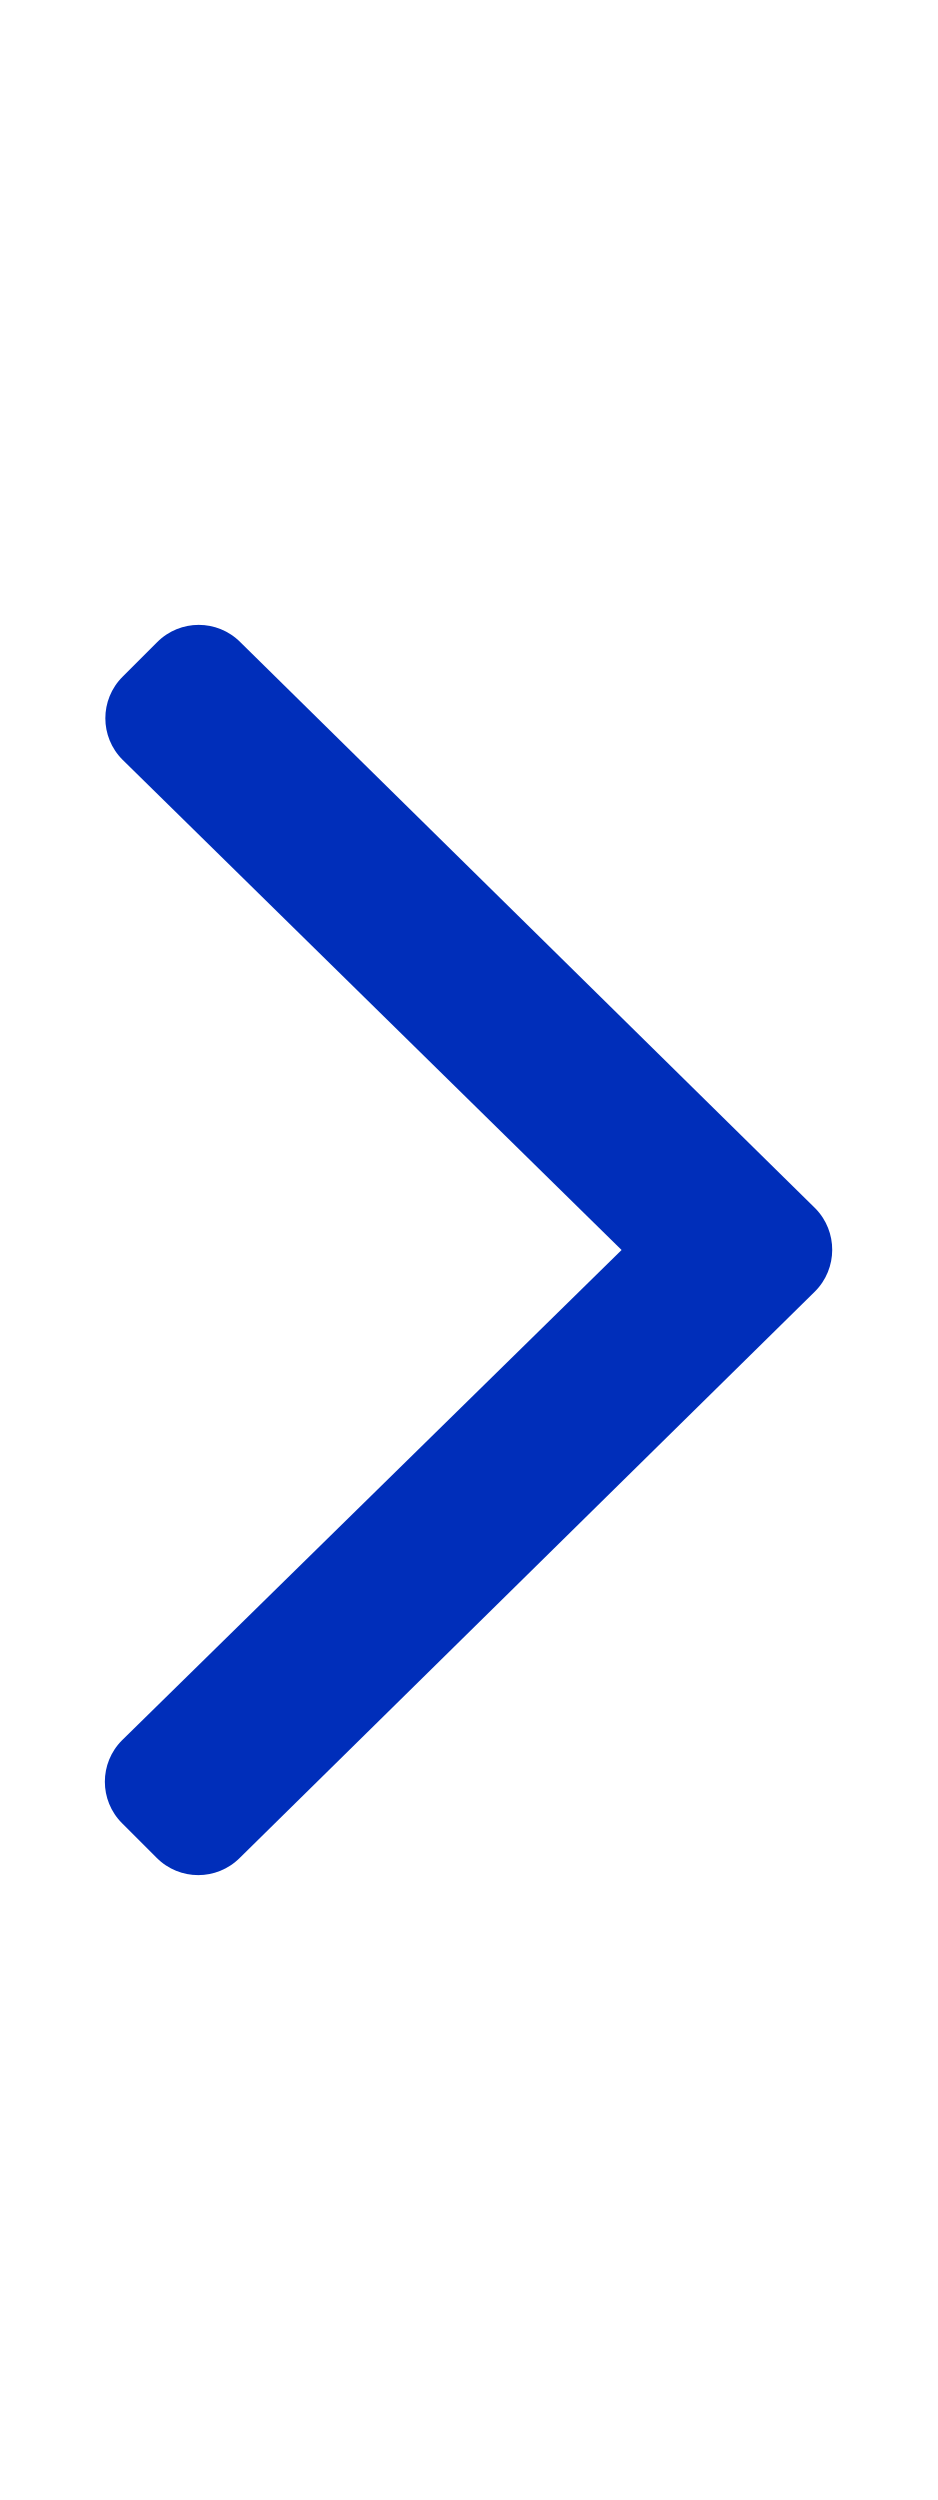
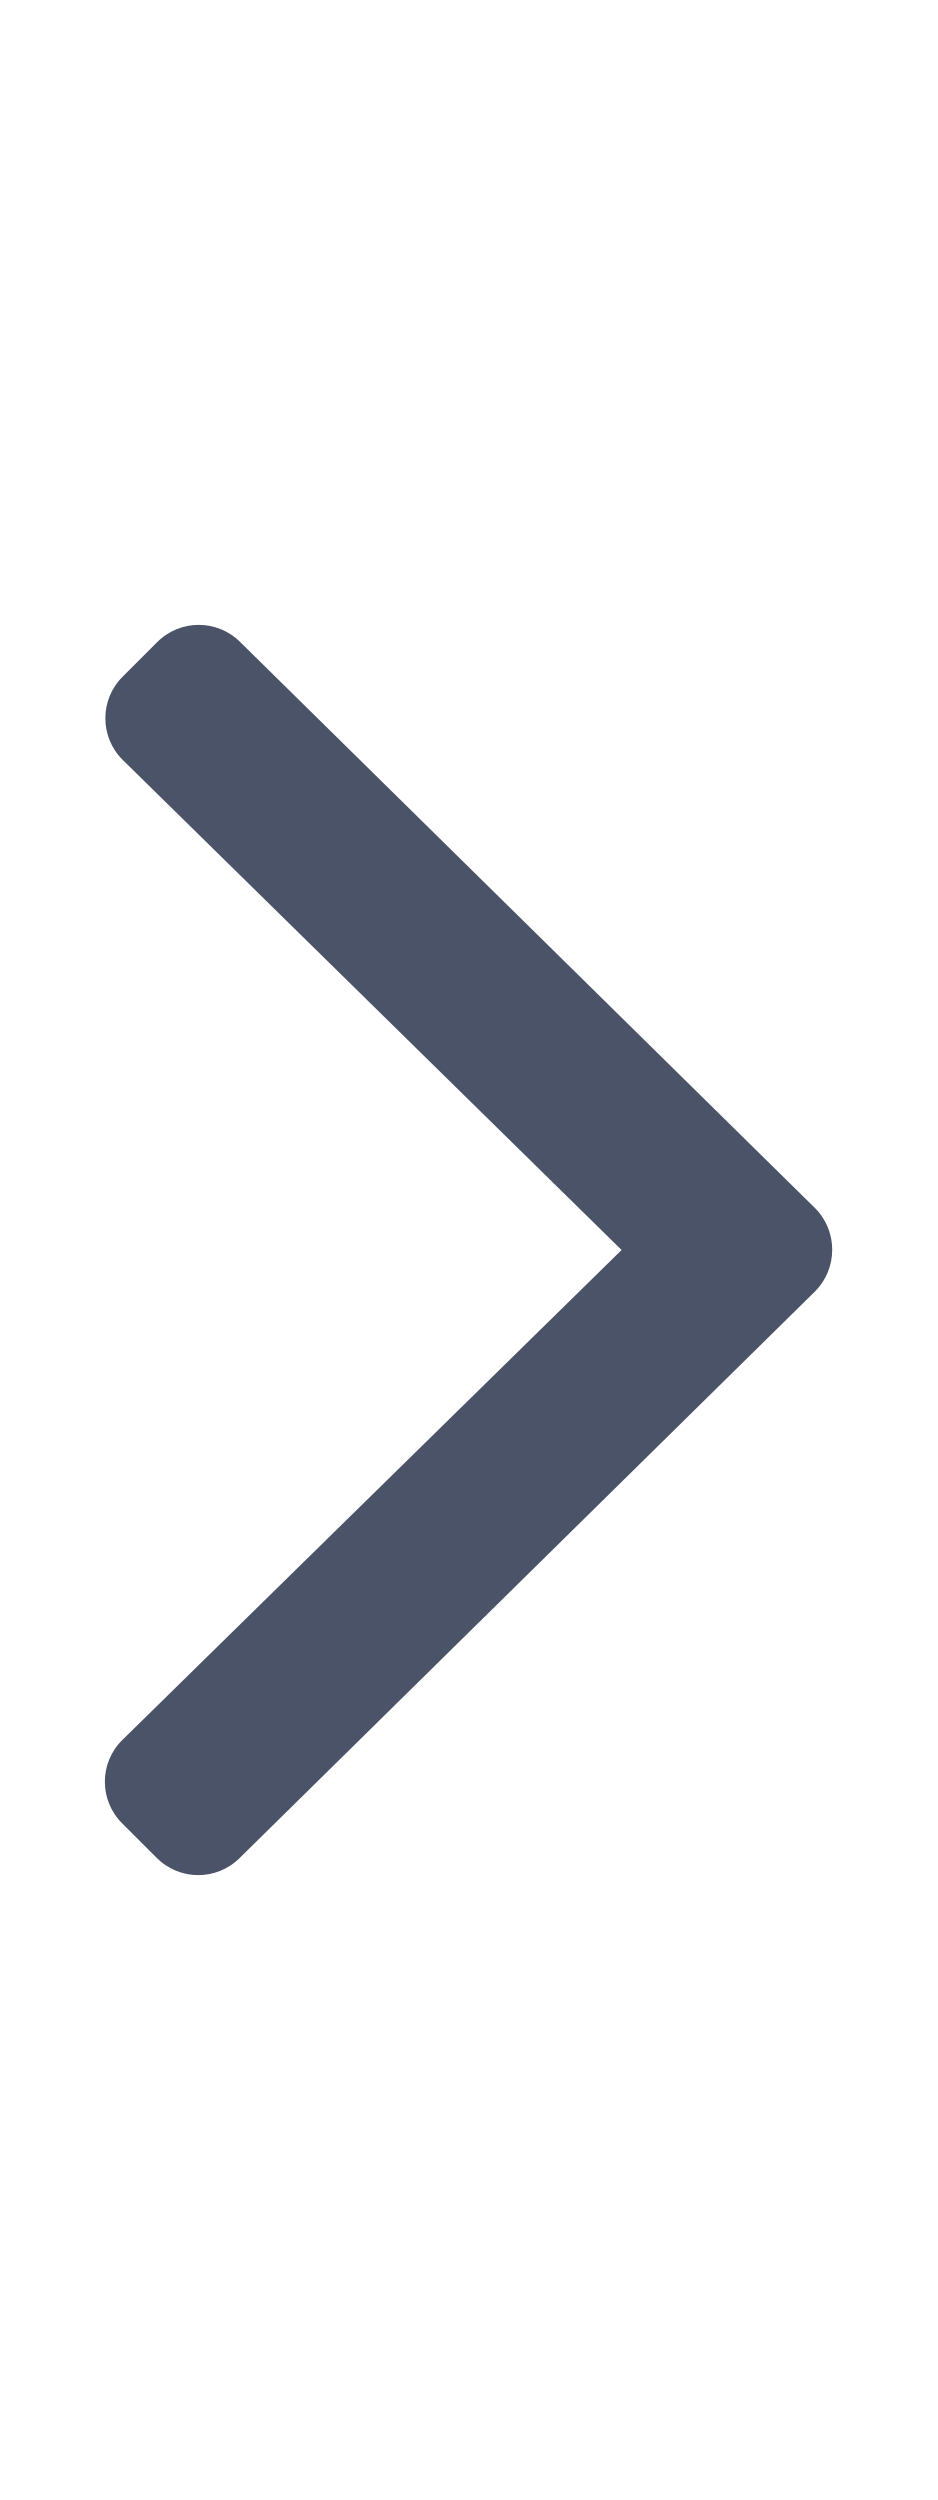
<svg xmlns="http://www.w3.org/2000/svg" viewBox="0 0 192 512">
-   <path fill="#002eba" d="M166.9 264.5l-117.8 116c-4.7 4.7-12.3 4.7-17 0l-7.1-7.1c-4.7-4.7-4.7-12.3 0-17L127.3 256 25.1 155.6c-4.7-4.7-4.7-12.3 0-17l7.1-7.1c4.7-4.7 12.3-4.7 17 0l117.8 116c4.6 4.7 4.6 12.3-.1 17z" />
+   <path fill="#4a5367" d="M166.9 264.5l-117.8 116c-4.7 4.7-12.3 4.7-17 0l-7.1-7.1c-4.7-4.7-4.7-12.3 0-17L127.3 256 25.1 155.6c-4.7-4.7-4.7-12.3 0-17l7.1-7.1c4.7-4.7 12.3-4.7 17 0l117.8 116c4.6 4.7 4.6 12.3-.1 17z" />
</svg>
